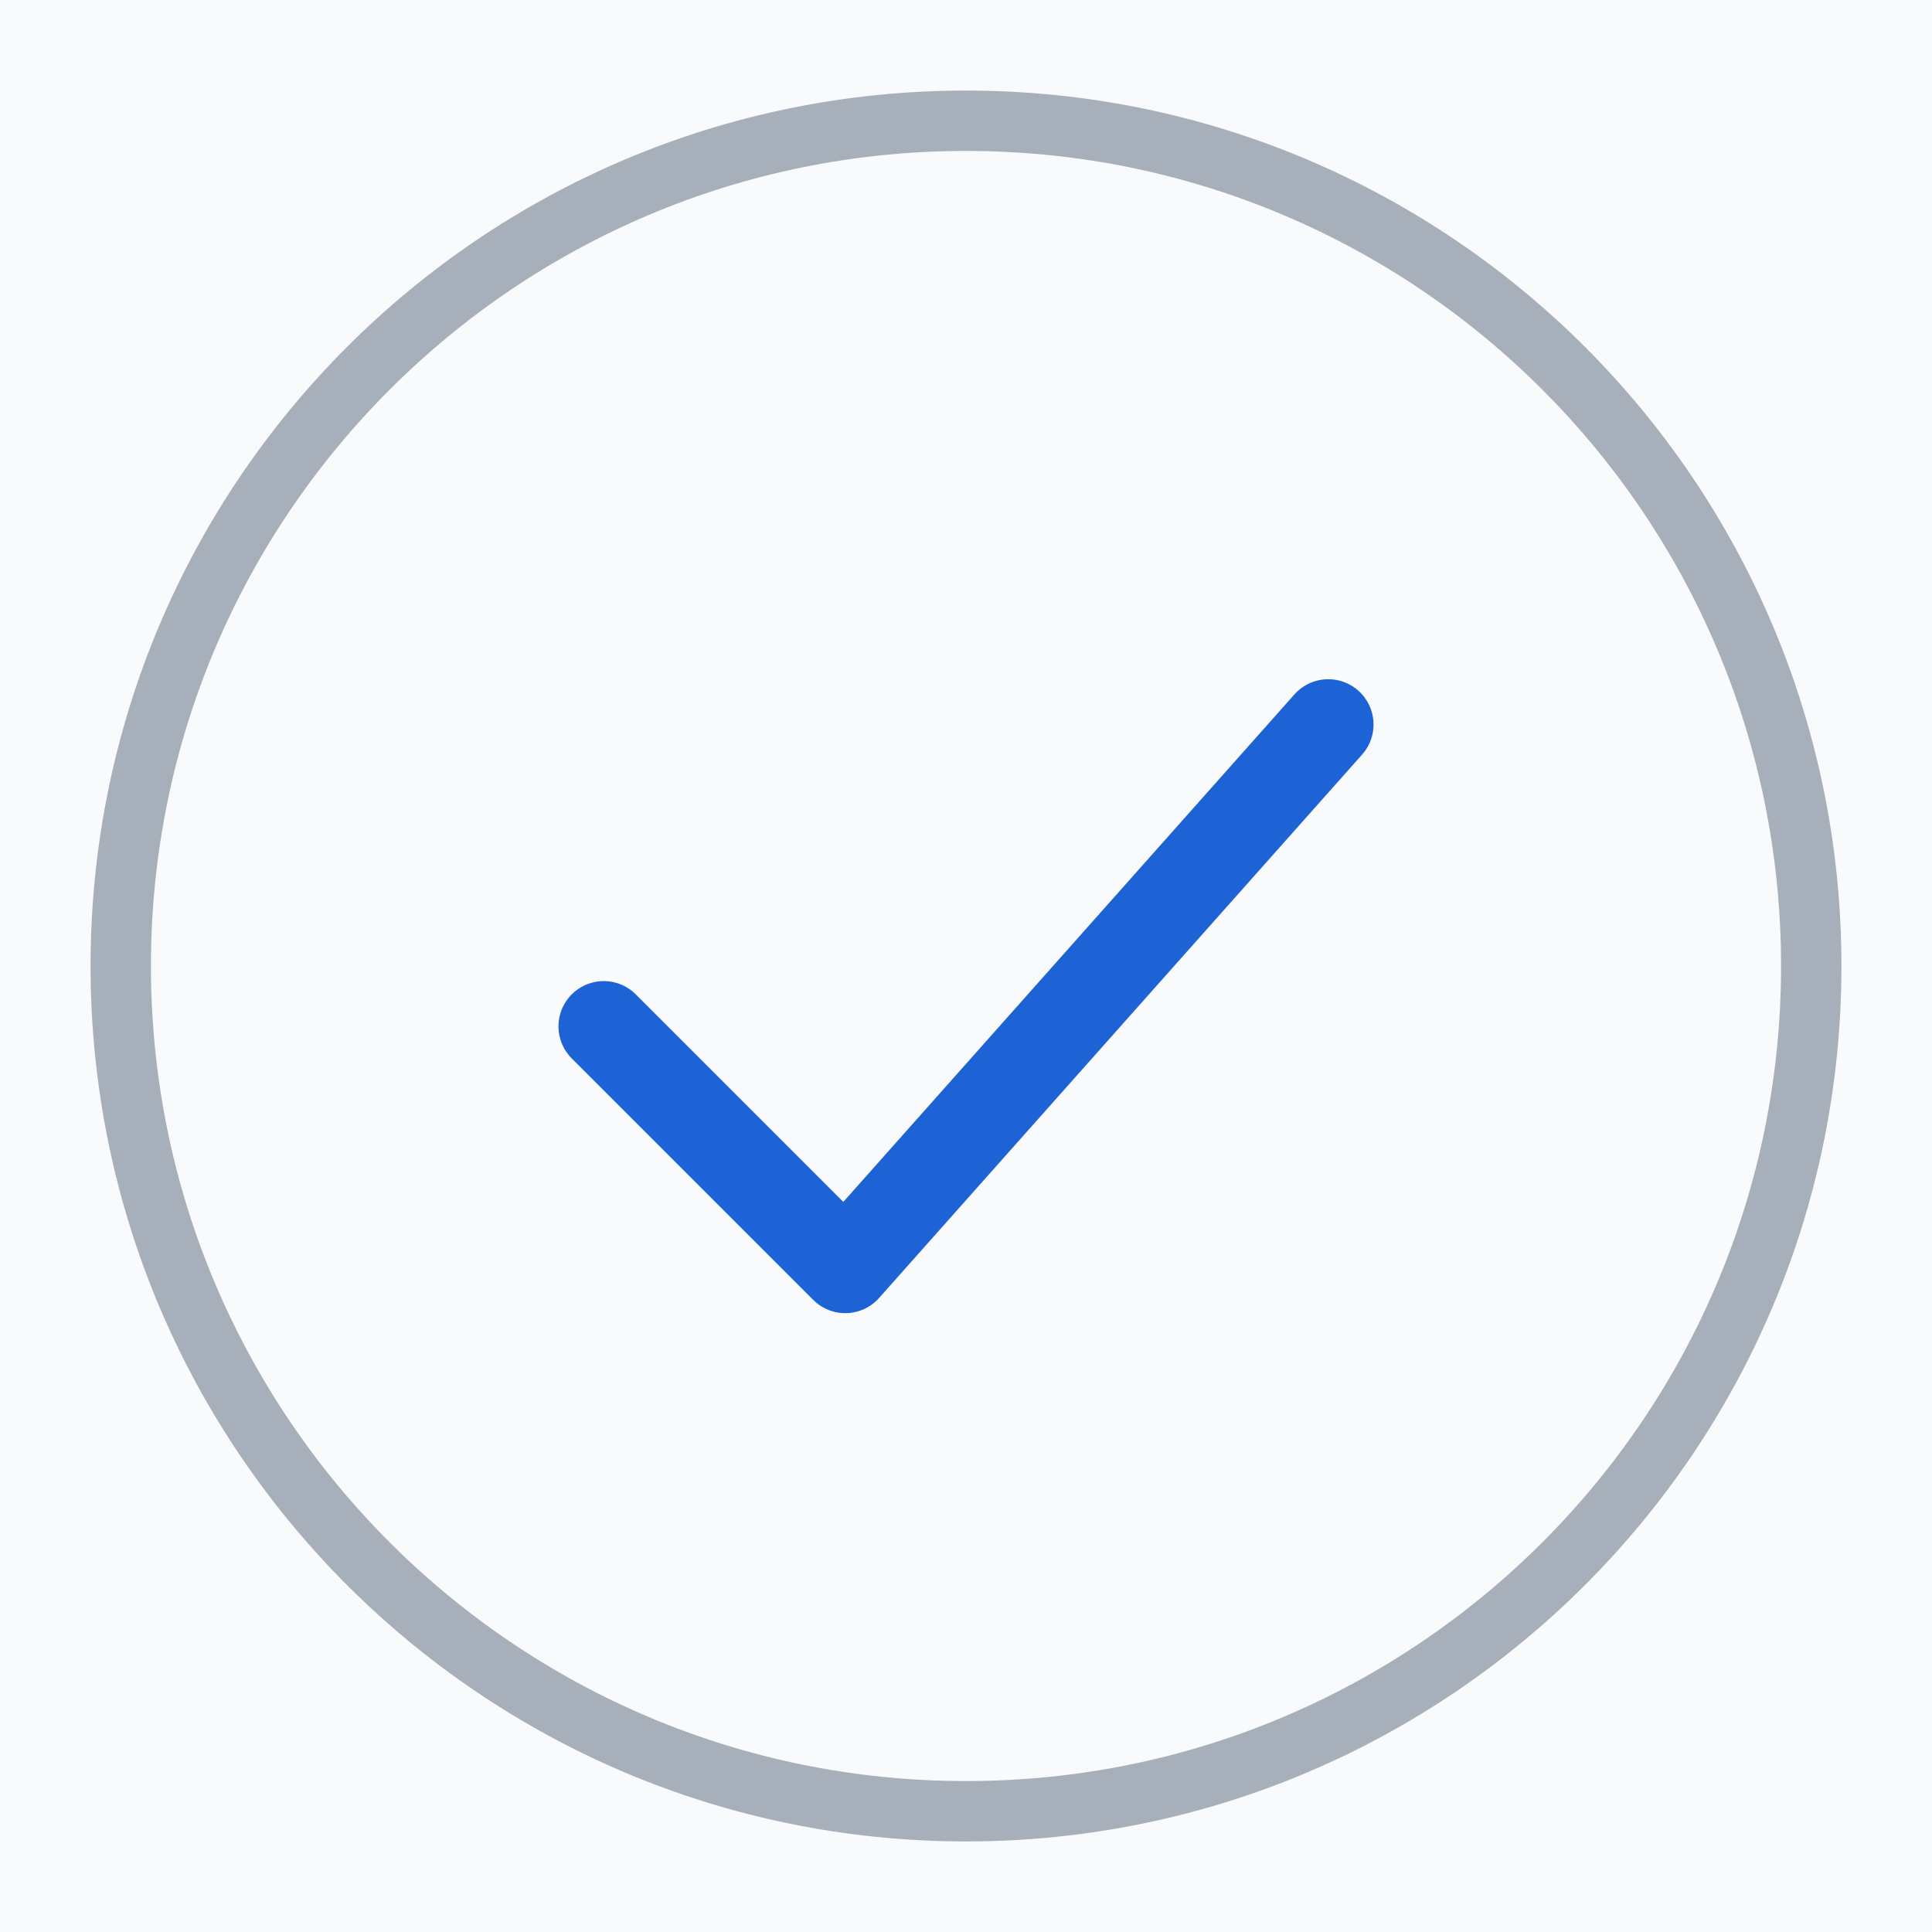
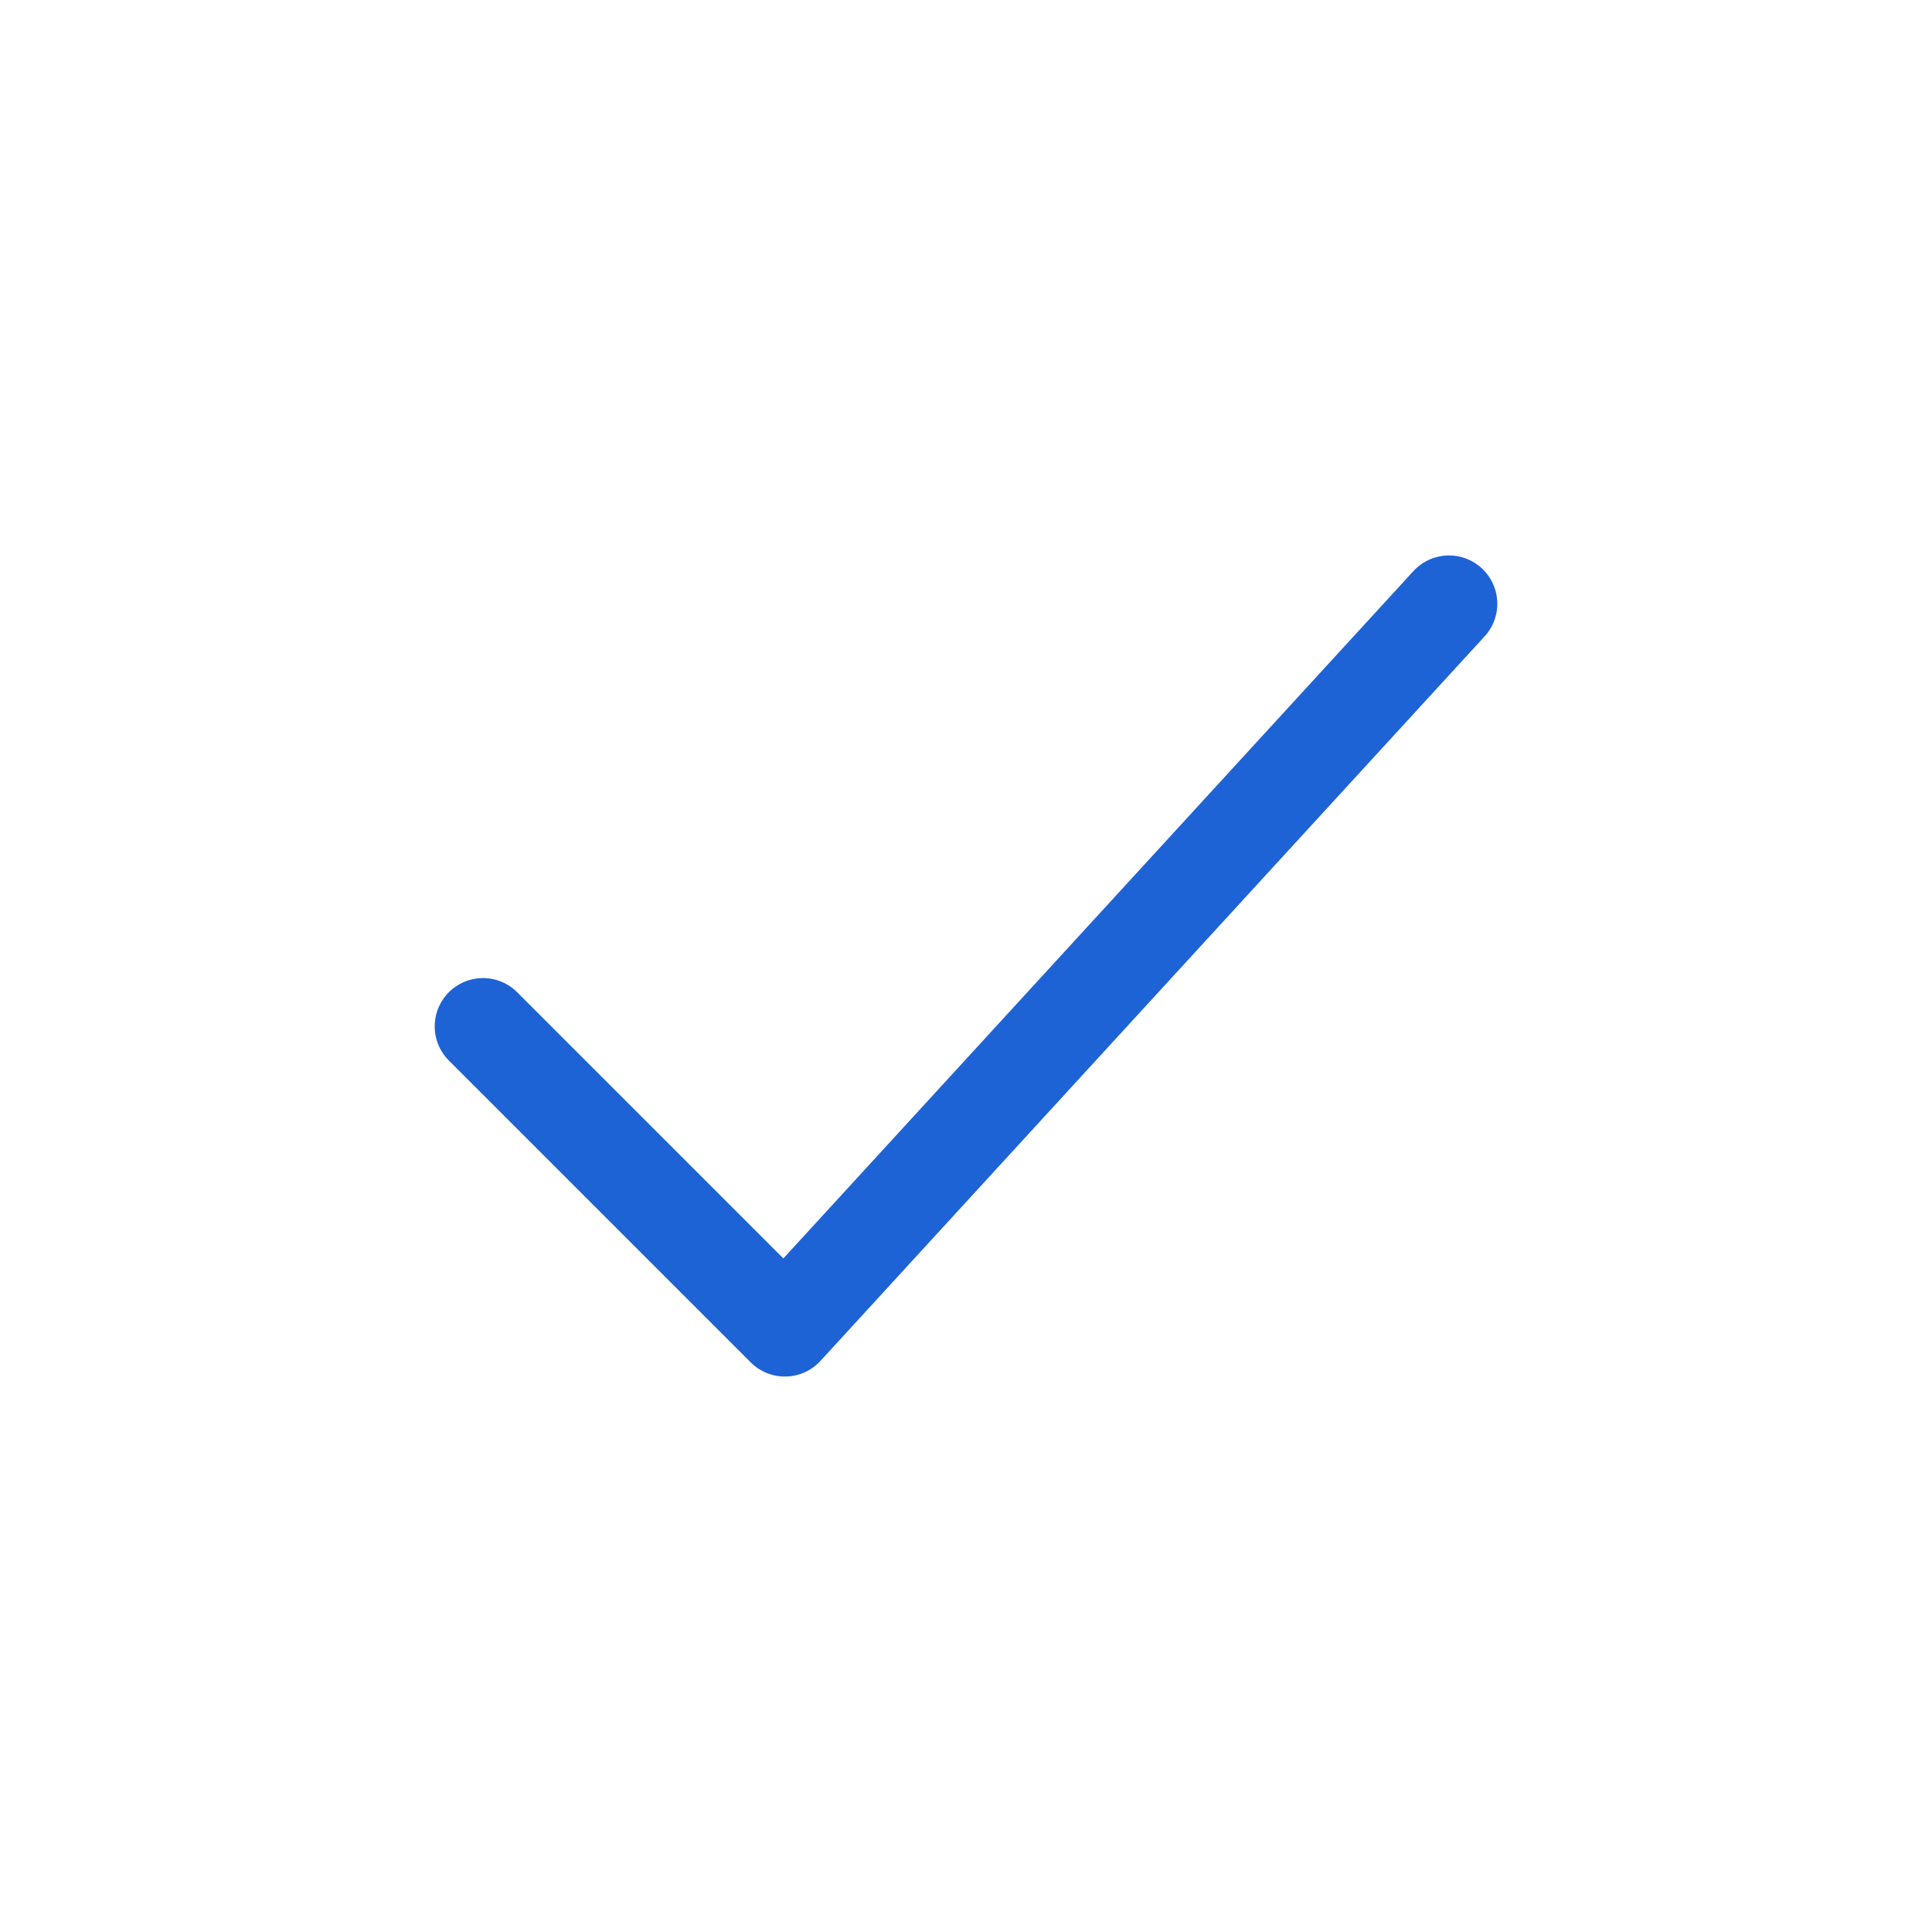
<svg xmlns="http://www.w3.org/2000/svg" width="128" height="128" viewBox="0 0 64 64" fill="none">
-   <rect width="64" height="64" fill="#F8FAFC" />
-   <circle cx="32" cy="32" r="28" fill="none" stroke="#A7B0BA" stroke-width="2" />
-   <path d="M20 34l8 8 16-18" fill="none" stroke="#1E63D6" stroke-width="3" stroke-linecap="round" stroke-linejoin="round" />
+   <path d="M16 34l10 10 22-24" fill="none" stroke="#1E63D6" stroke-width="3.2" stroke-linecap="round" stroke-linejoin="round" />
</svg>
